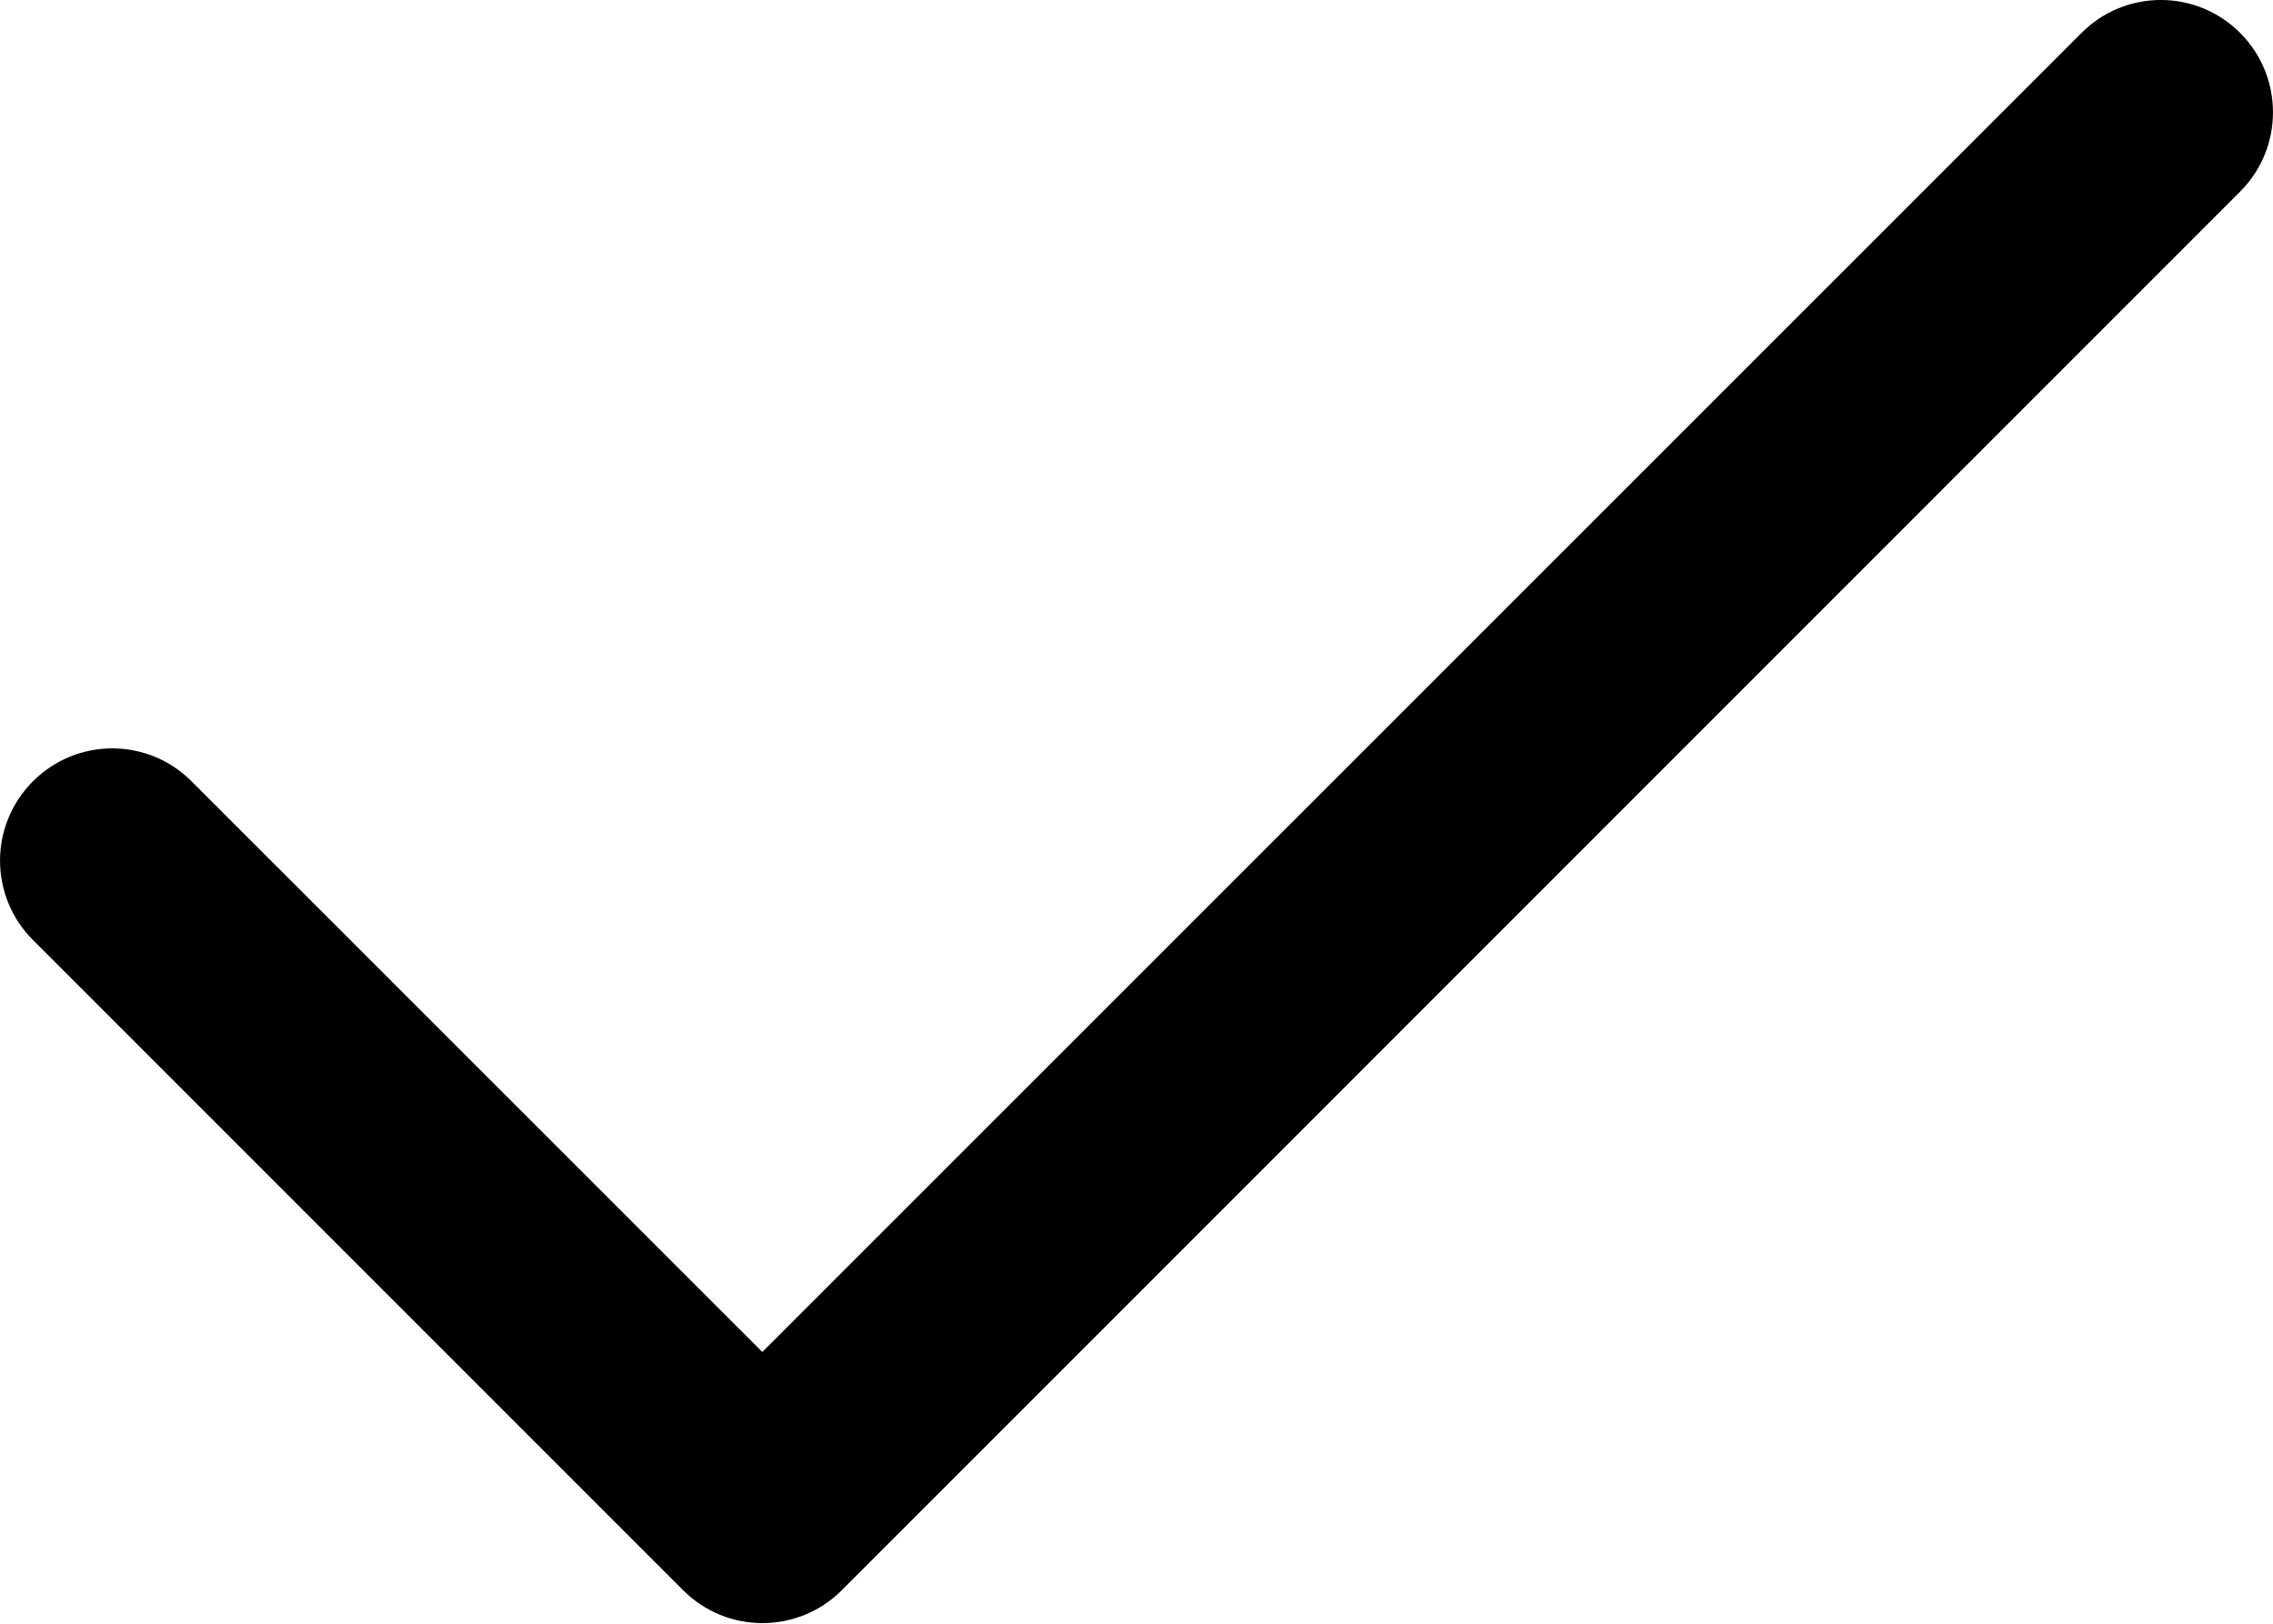
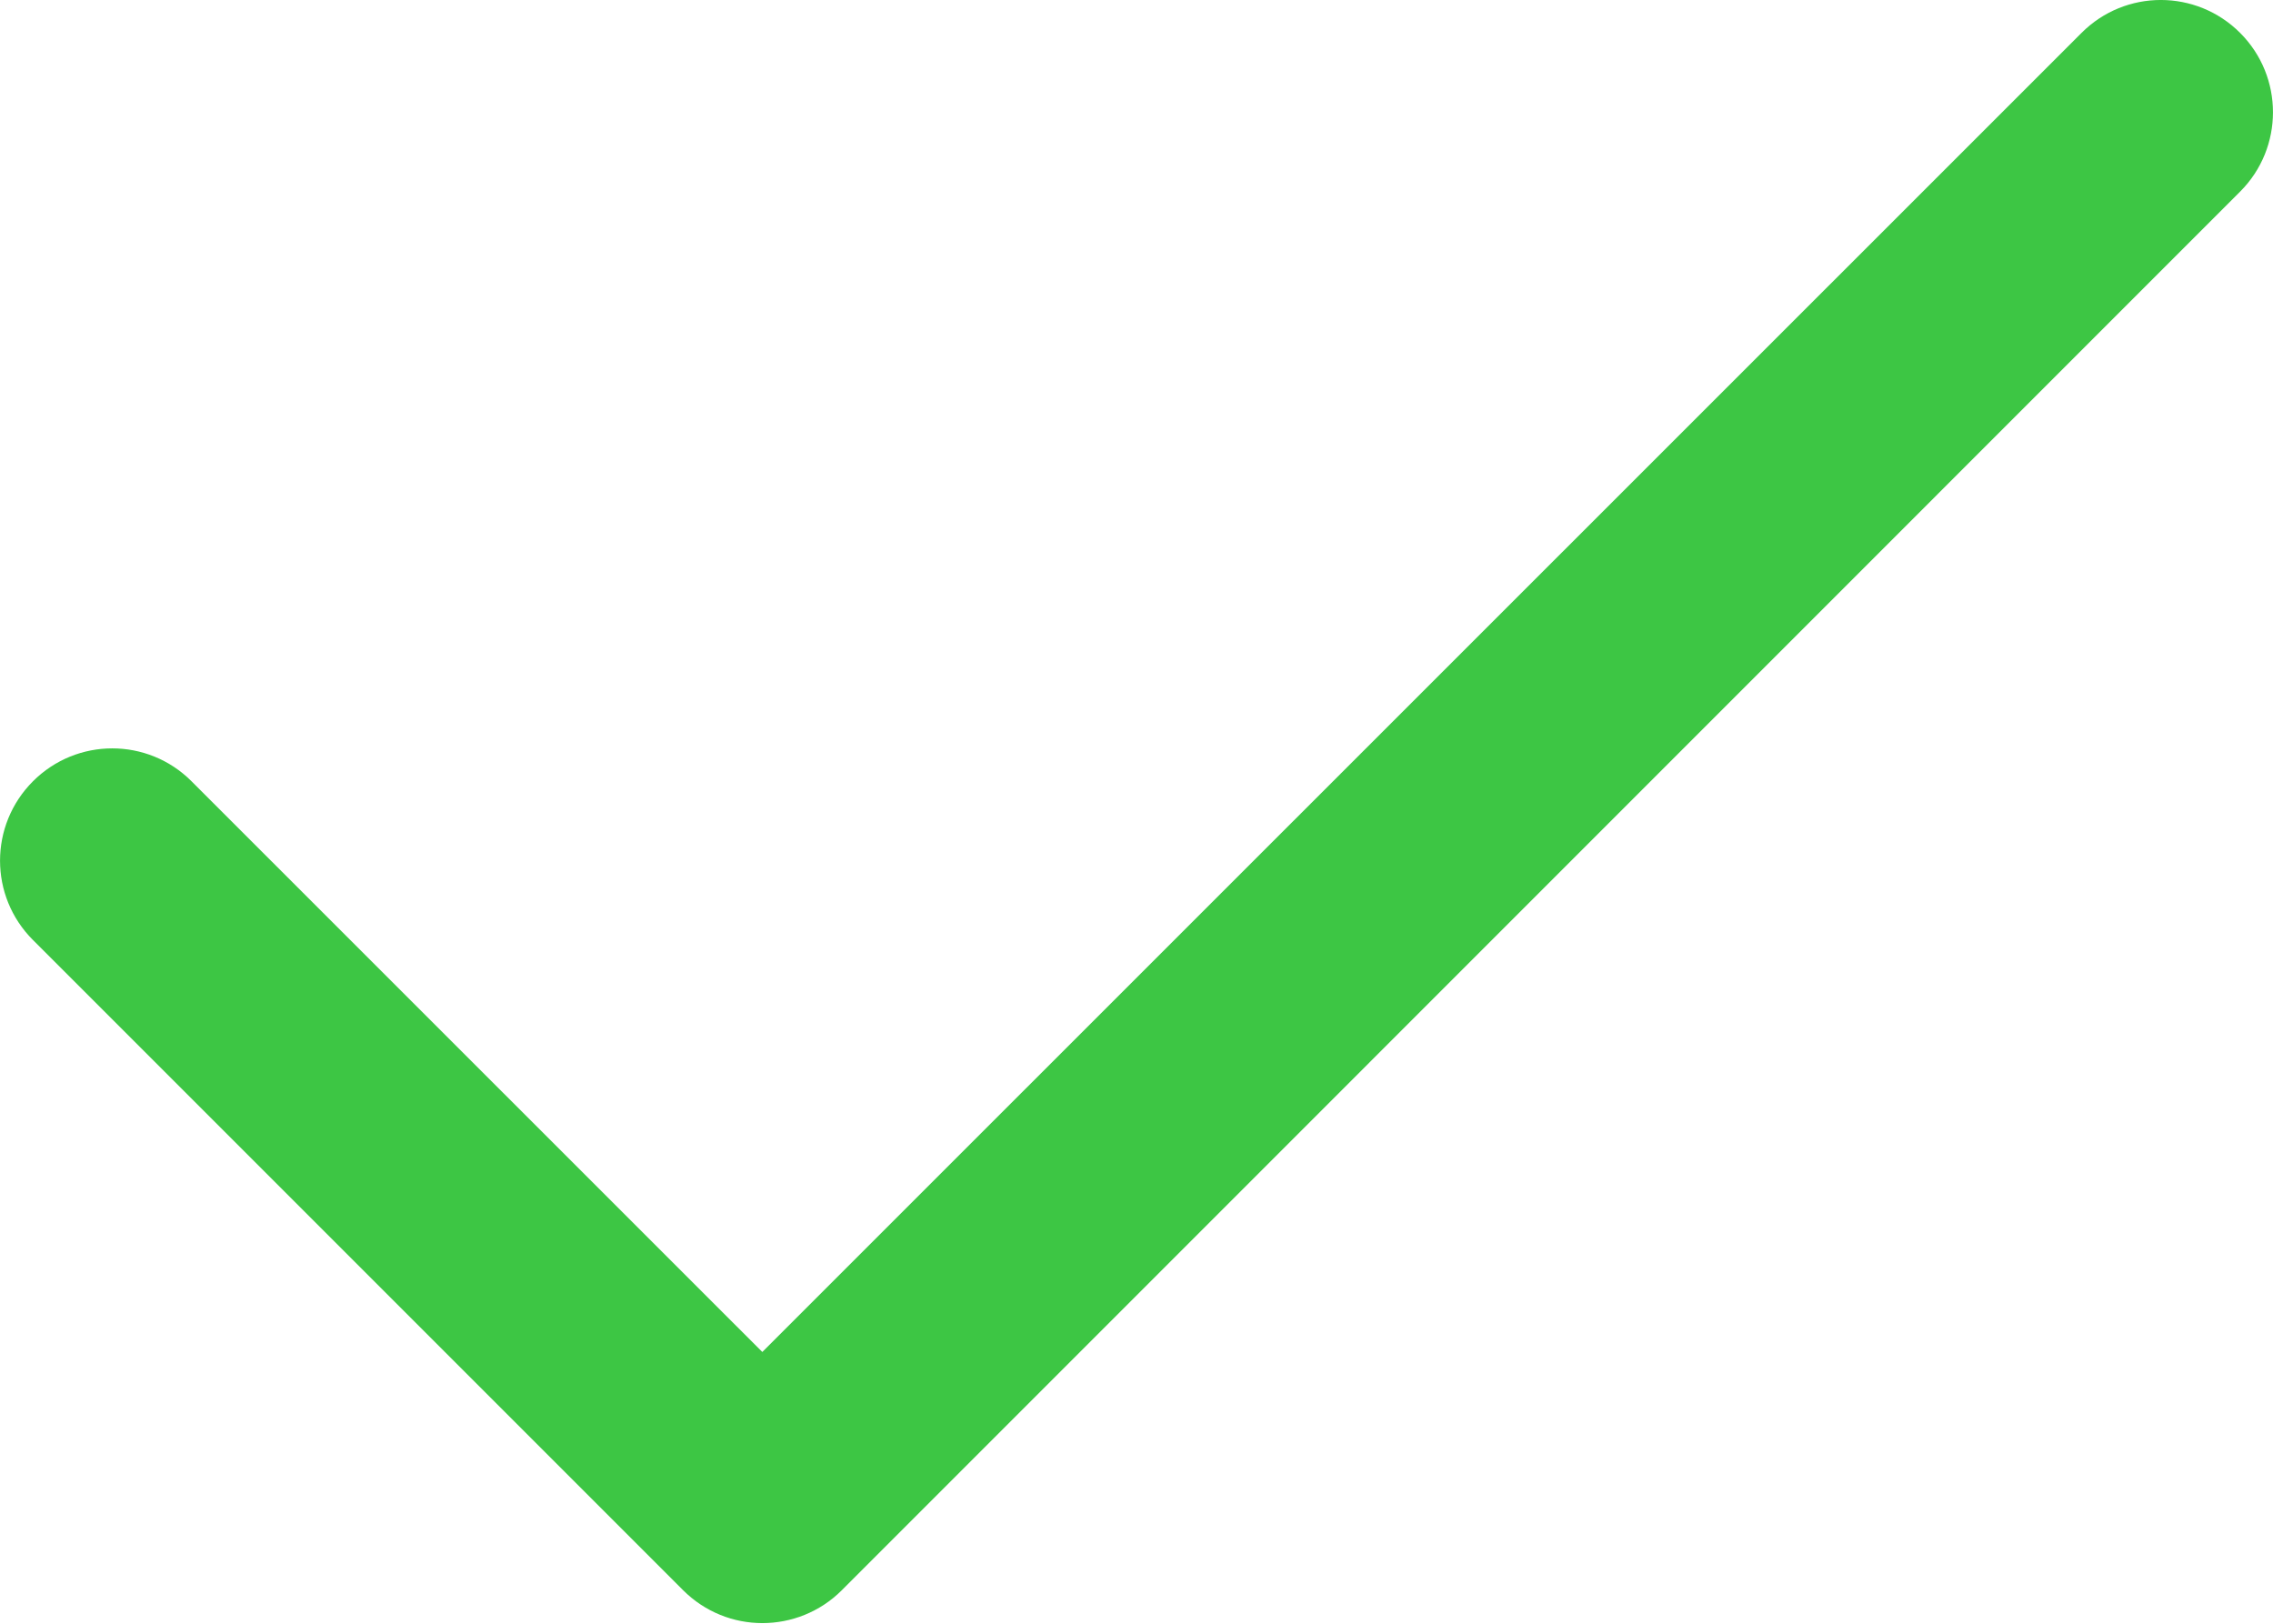
<svg xmlns="http://www.w3.org/2000/svg" version="1" width="30.375" height="21.688" viewBox="0 0 30.375 21.688">
-   <path d="M29.936.44c-.586-.587-1.535-.587-2.12 0L10.187 18.065 2.56 10.44c-.585-.587-1.534-.587-2.12 0s-.586 1.534 0 2.12l8.688 8.688c.293.293.677.44 1.06.44s.77-.147 1.062-.44L29.936 2.56c.585-.585.585-1.535 0-2.12z" />
+   <path fill="#3dc644" d="M29.936.44c-.586-.587-1.535-.587-2.12 0L10.187 18.065 2.56 10.44c-.585-.587-1.534-.587-2.12 0s-.586 1.534 0 2.12l8.688 8.688c.293.293.677.44 1.06.44s.77-.147 1.062-.44L29.936 2.56c.585-.585.585-1.535 0-2.12z" />
</svg>
